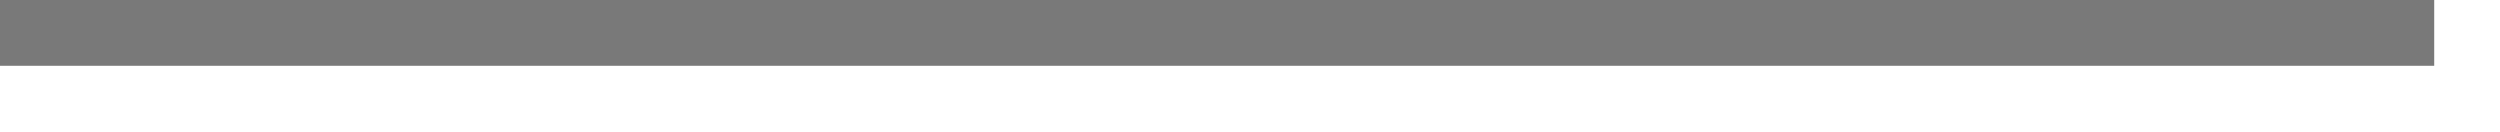
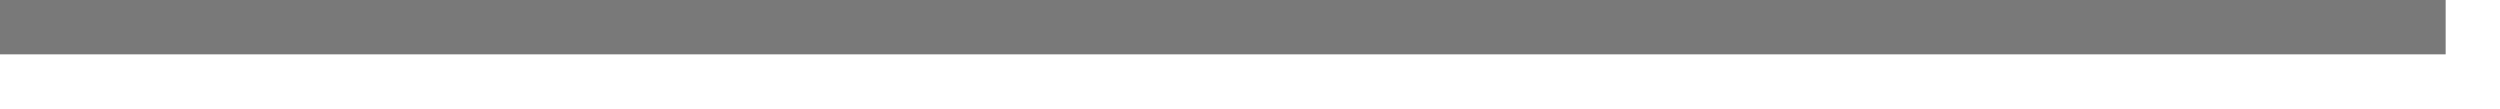
- <svg xmlns="http://www.w3.org/2000/svg" version="1.1" width="38px" height="2px">
-   <g transform="matrix(1 0 0 1 -92 -268 )">
-     <path d="M 92 268.5  L 129 268.5  " stroke-width="1" stroke="#797979" fill="none" />
+ <svg xmlns="http://www.w3.org/2000/svg" version="1.1" width="46px" height="2px">
+   <g transform="matrix(1 0 0 1 -294 -51 )">
+     <path d="M 294 51.5  L 339 51.5  " stroke-width="1" stroke="#797979" fill="none" />
  </g>
</svg>
